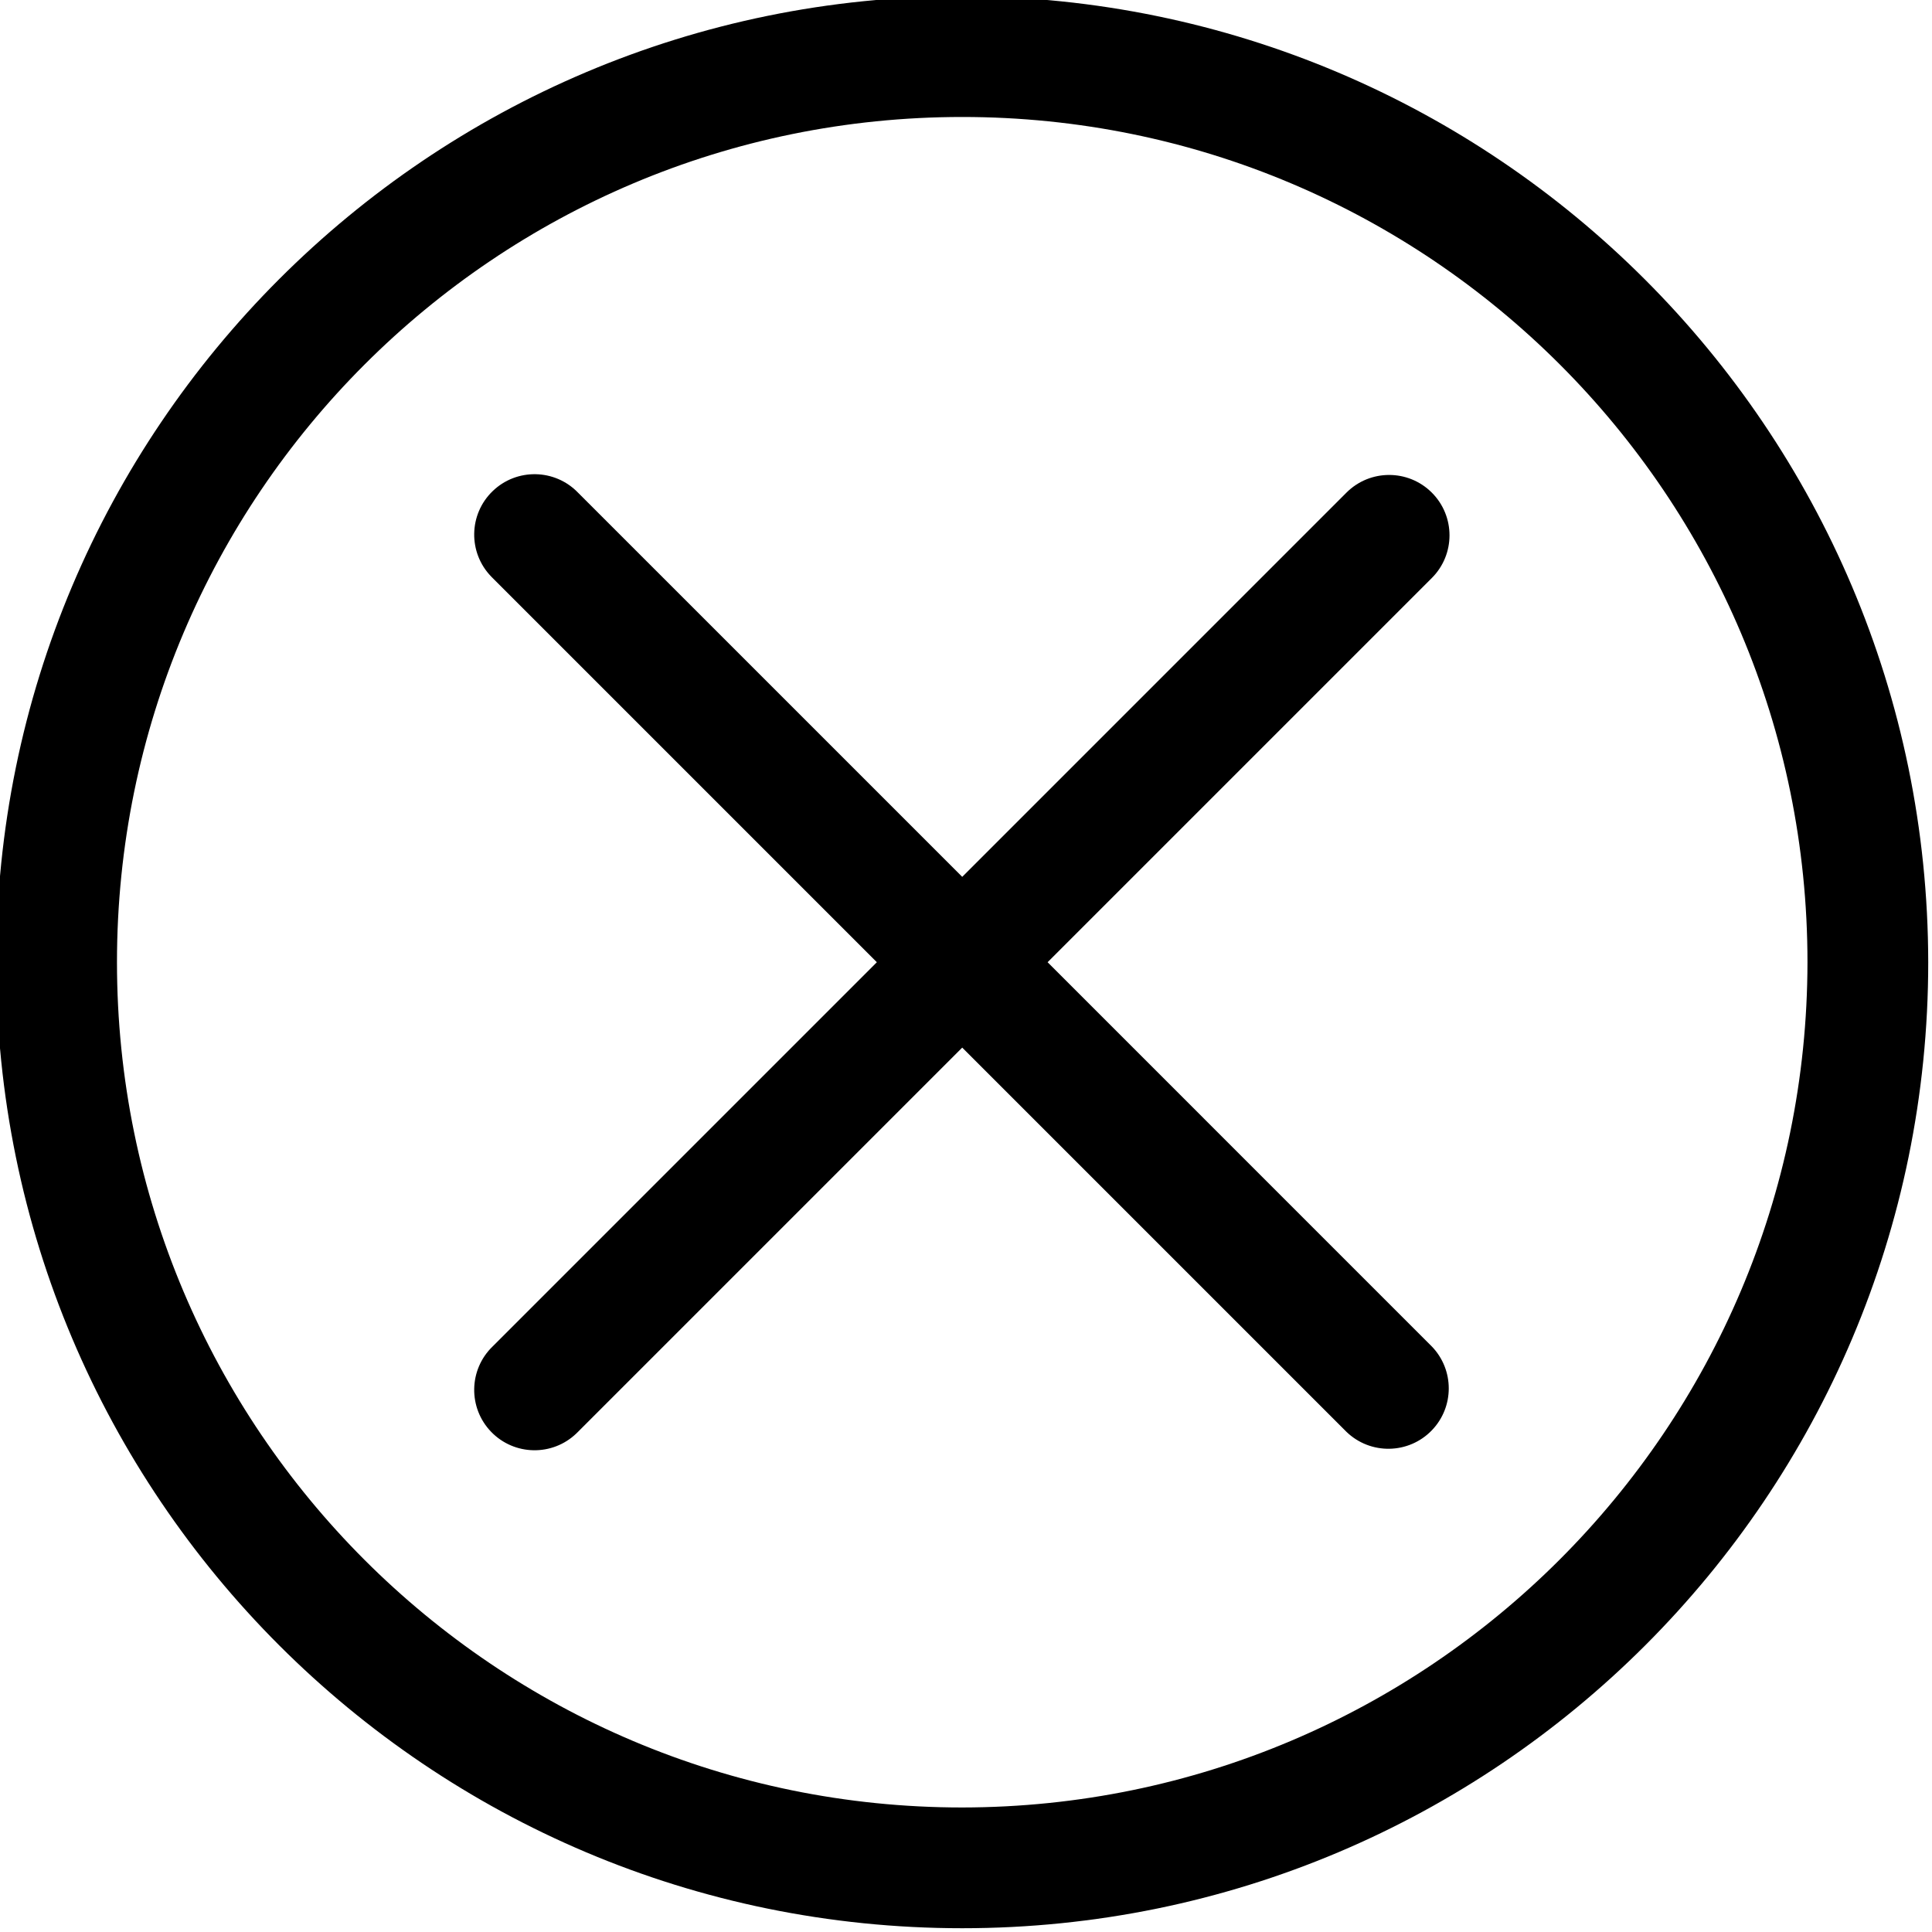
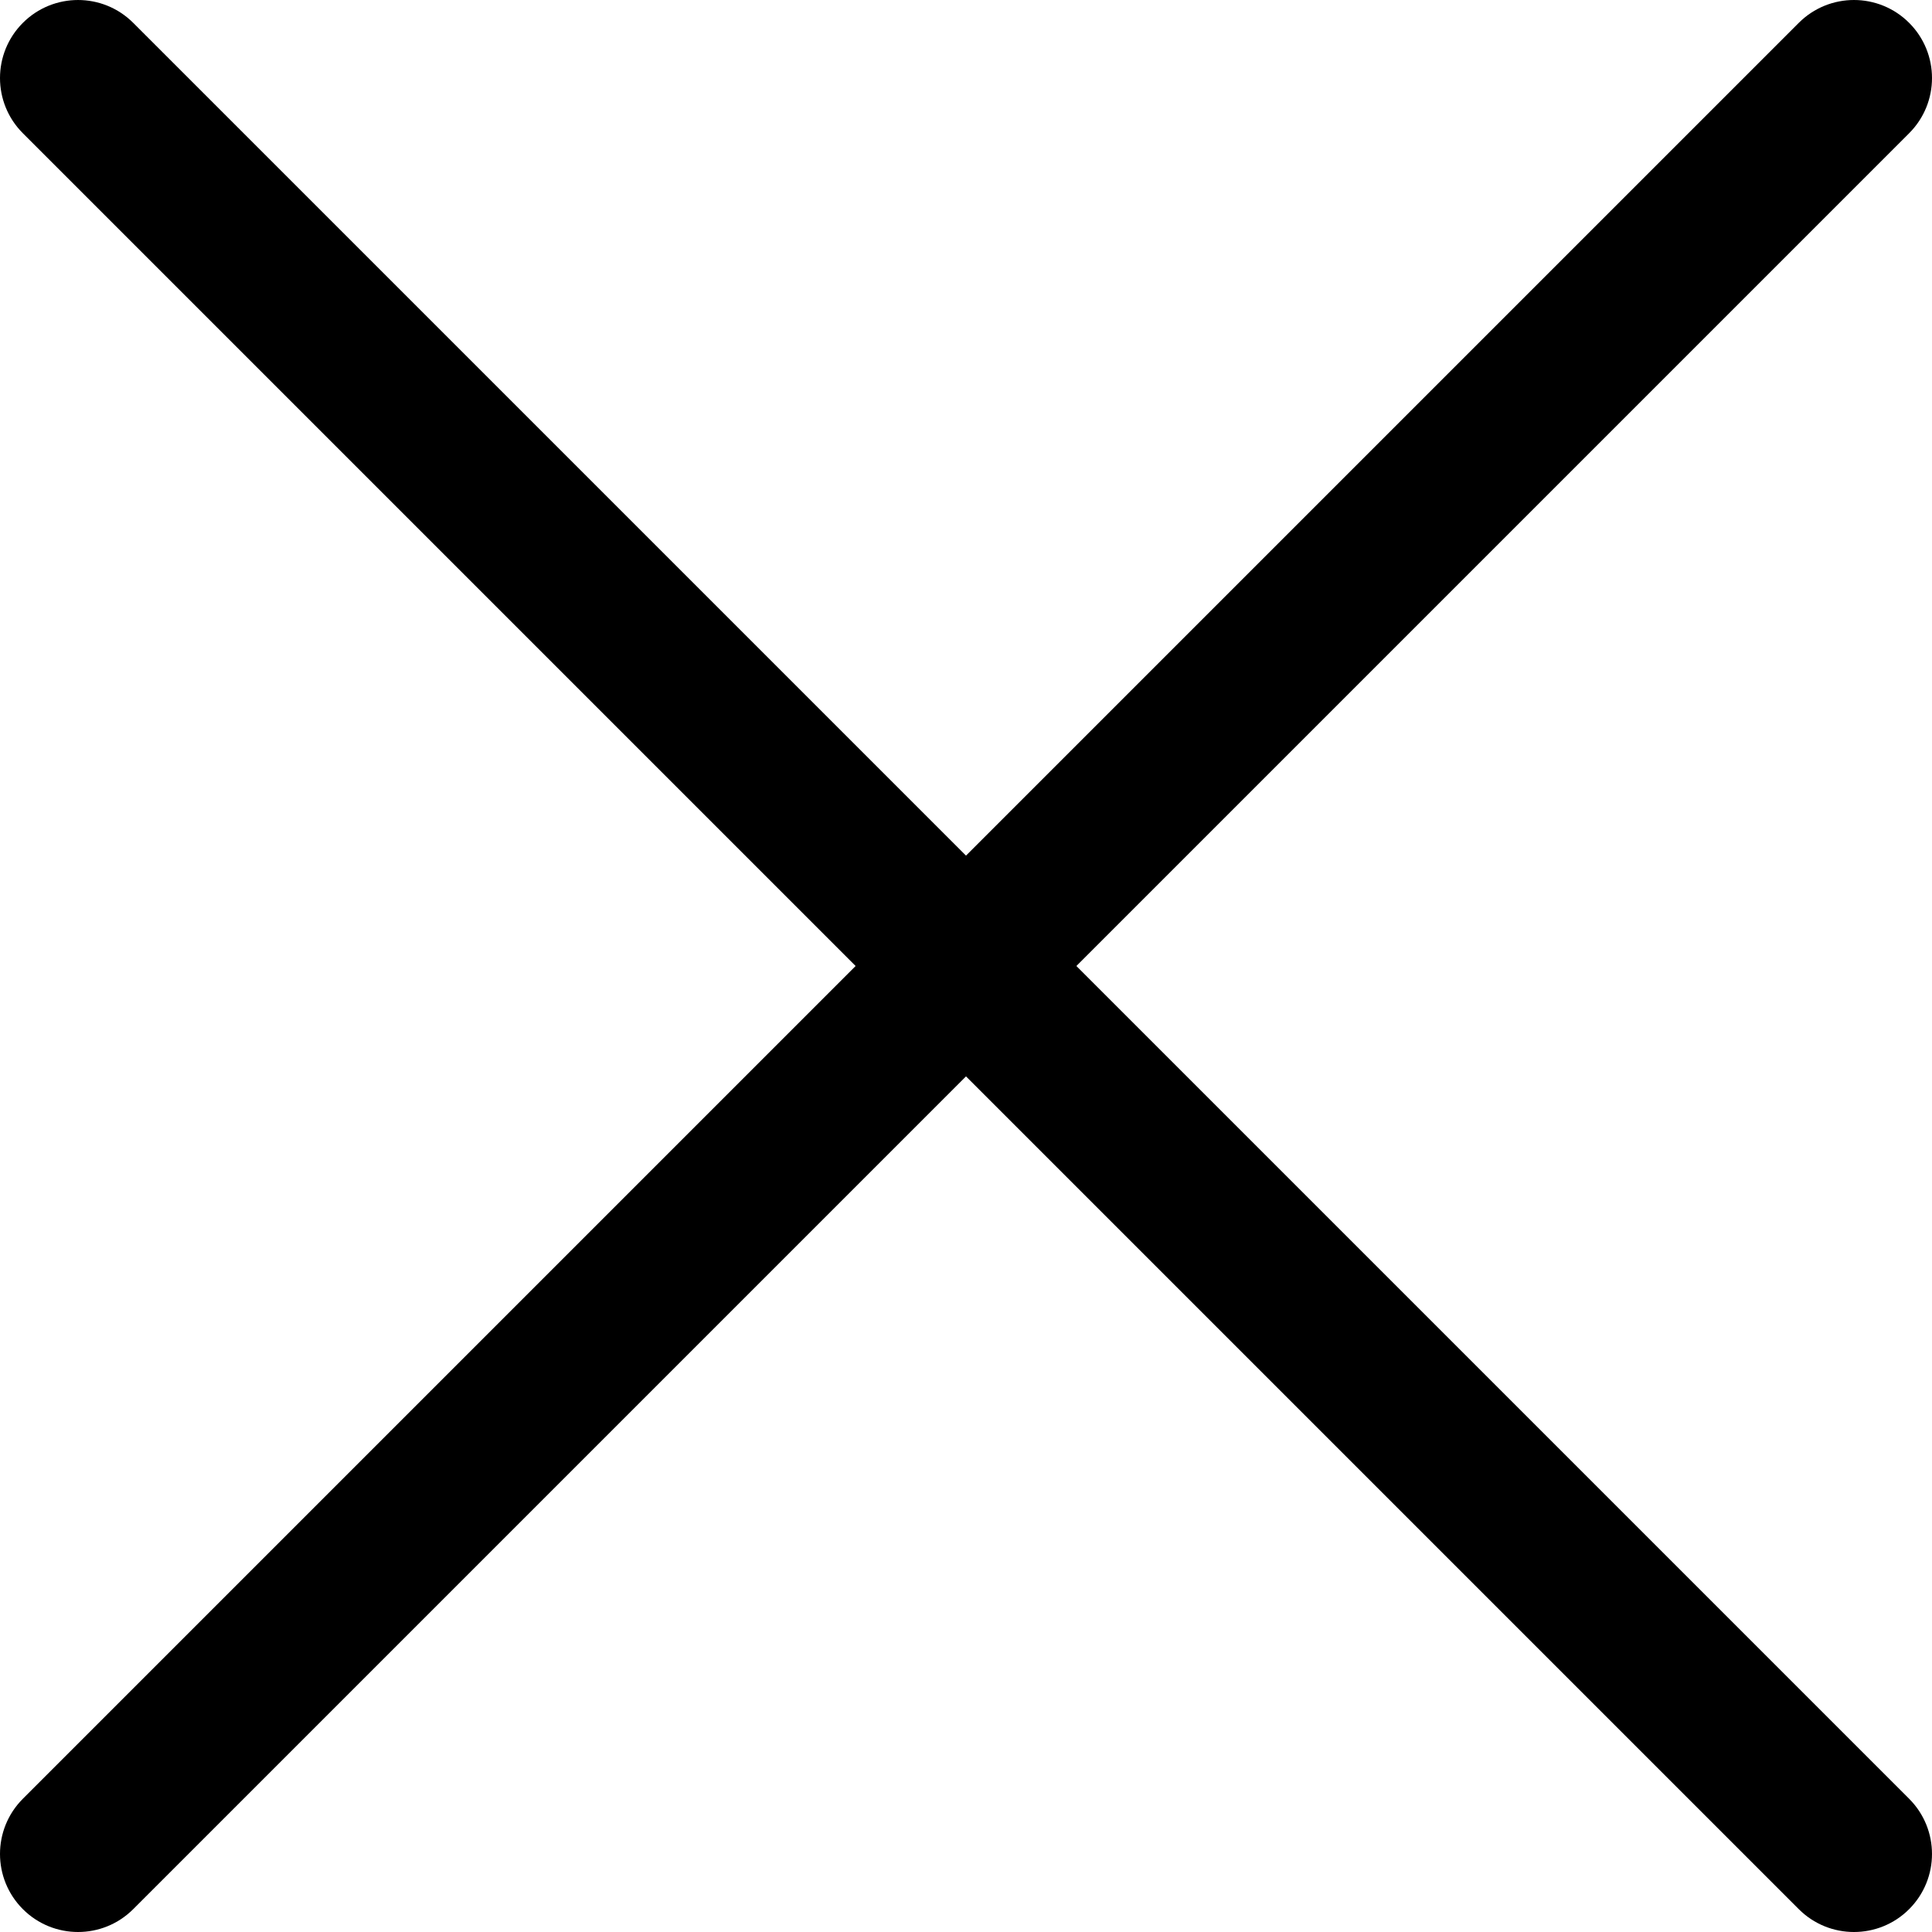
- <svg xmlns="http://www.w3.org/2000/svg" height="512pt" viewBox="1 1 512 512" width="512pt">
-   <path d="m256 0c-141.387 0-256 114.613-256 256s114.613 256 256 256 256-114.613 256-256c-.168-141.316-114.684-255.832-256-256zm0 480c-123.711 0-224-100.289-224-224s100.289-224 224-224 224 100.289 224 224c-.133 123.656-100.344 223.867-224 224zm0 0" />
-   <path d="m380.449 131.551c-6.25-6.246-16.379-6.246-22.625 0l-101.824 101.824-101.824-101.824c-6.141-6.355-16.27-6.531-22.625-.391-6.355 6.137-6.531 16.266-.391 22.621.129.133.258.266.391.395l101.824 101.824-101.824 101.824c-6.355 6.137-6.531 16.266-.391 22.625 6.137 6.355 16.266 6.531 22.621.391.133-.129.266-.258.395-.391l101.824-101.824 101.824 101.824c6.355 6.137 16.484 5.961 22.621-.395 5.988-6.199 5.988-16.031 0-22.23l-101.82-101.824 101.824-101.824c6.246-6.246 6.246-16.375 0-22.625zm0 0" />
+ <svg xmlns="http://www.w3.org/2000/svg" version="1.1" id="Layer_1" x="0px" y="0px" viewBox="0 0 512 512" style="enable-background:new 0 0 512 512;" xml:space="preserve">
+   <g>
+     <g>
+       <path d="M505.943,6.058c-8.077-8.077-21.172-8.077-29.249,0L6.058,476.693c-8.077,8.077-8.077,21.172,0,29.249    C10.096,509.982,15.39,512,20.683,512c5.293,0,10.586-2.019,14.625-6.059L505.943,35.306    C514.019,27.23,514.019,14.135,505.943,6.058z" />
+     </g>
+   </g>
+   <g>
+     <g>
+       <path d="M505.942,476.694L35.306,6.059c-8.076-8.077-21.172-8.077-29.248,0c-8.077,8.076-8.077,21.171,0,29.248l470.636,470.636    c4.038,4.039,9.332,6.058,14.625,6.058c5.293,0,10.587-2.019,14.624-6.057C514.018,497.866,514.018,484.771,505.942,476.694z" />
+     </g>
+   </g>
+   <g>
+ </g>
+   <g>
+ </g>
+   <g>
+ </g>
+   <g>
+ </g>
+   <g>
+ </g>
+   <g>
+ </g>
+   <g>
+ </g>
+   <g>
+ </g>
+   <g>
+ </g>
+   <g>
+ </g>
+   <g>
+ </g>
+   <g>
+ </g>
+   <g>
+ </g>
+   <g>
+ </g>
+   <g>
+ </g>
</svg>
